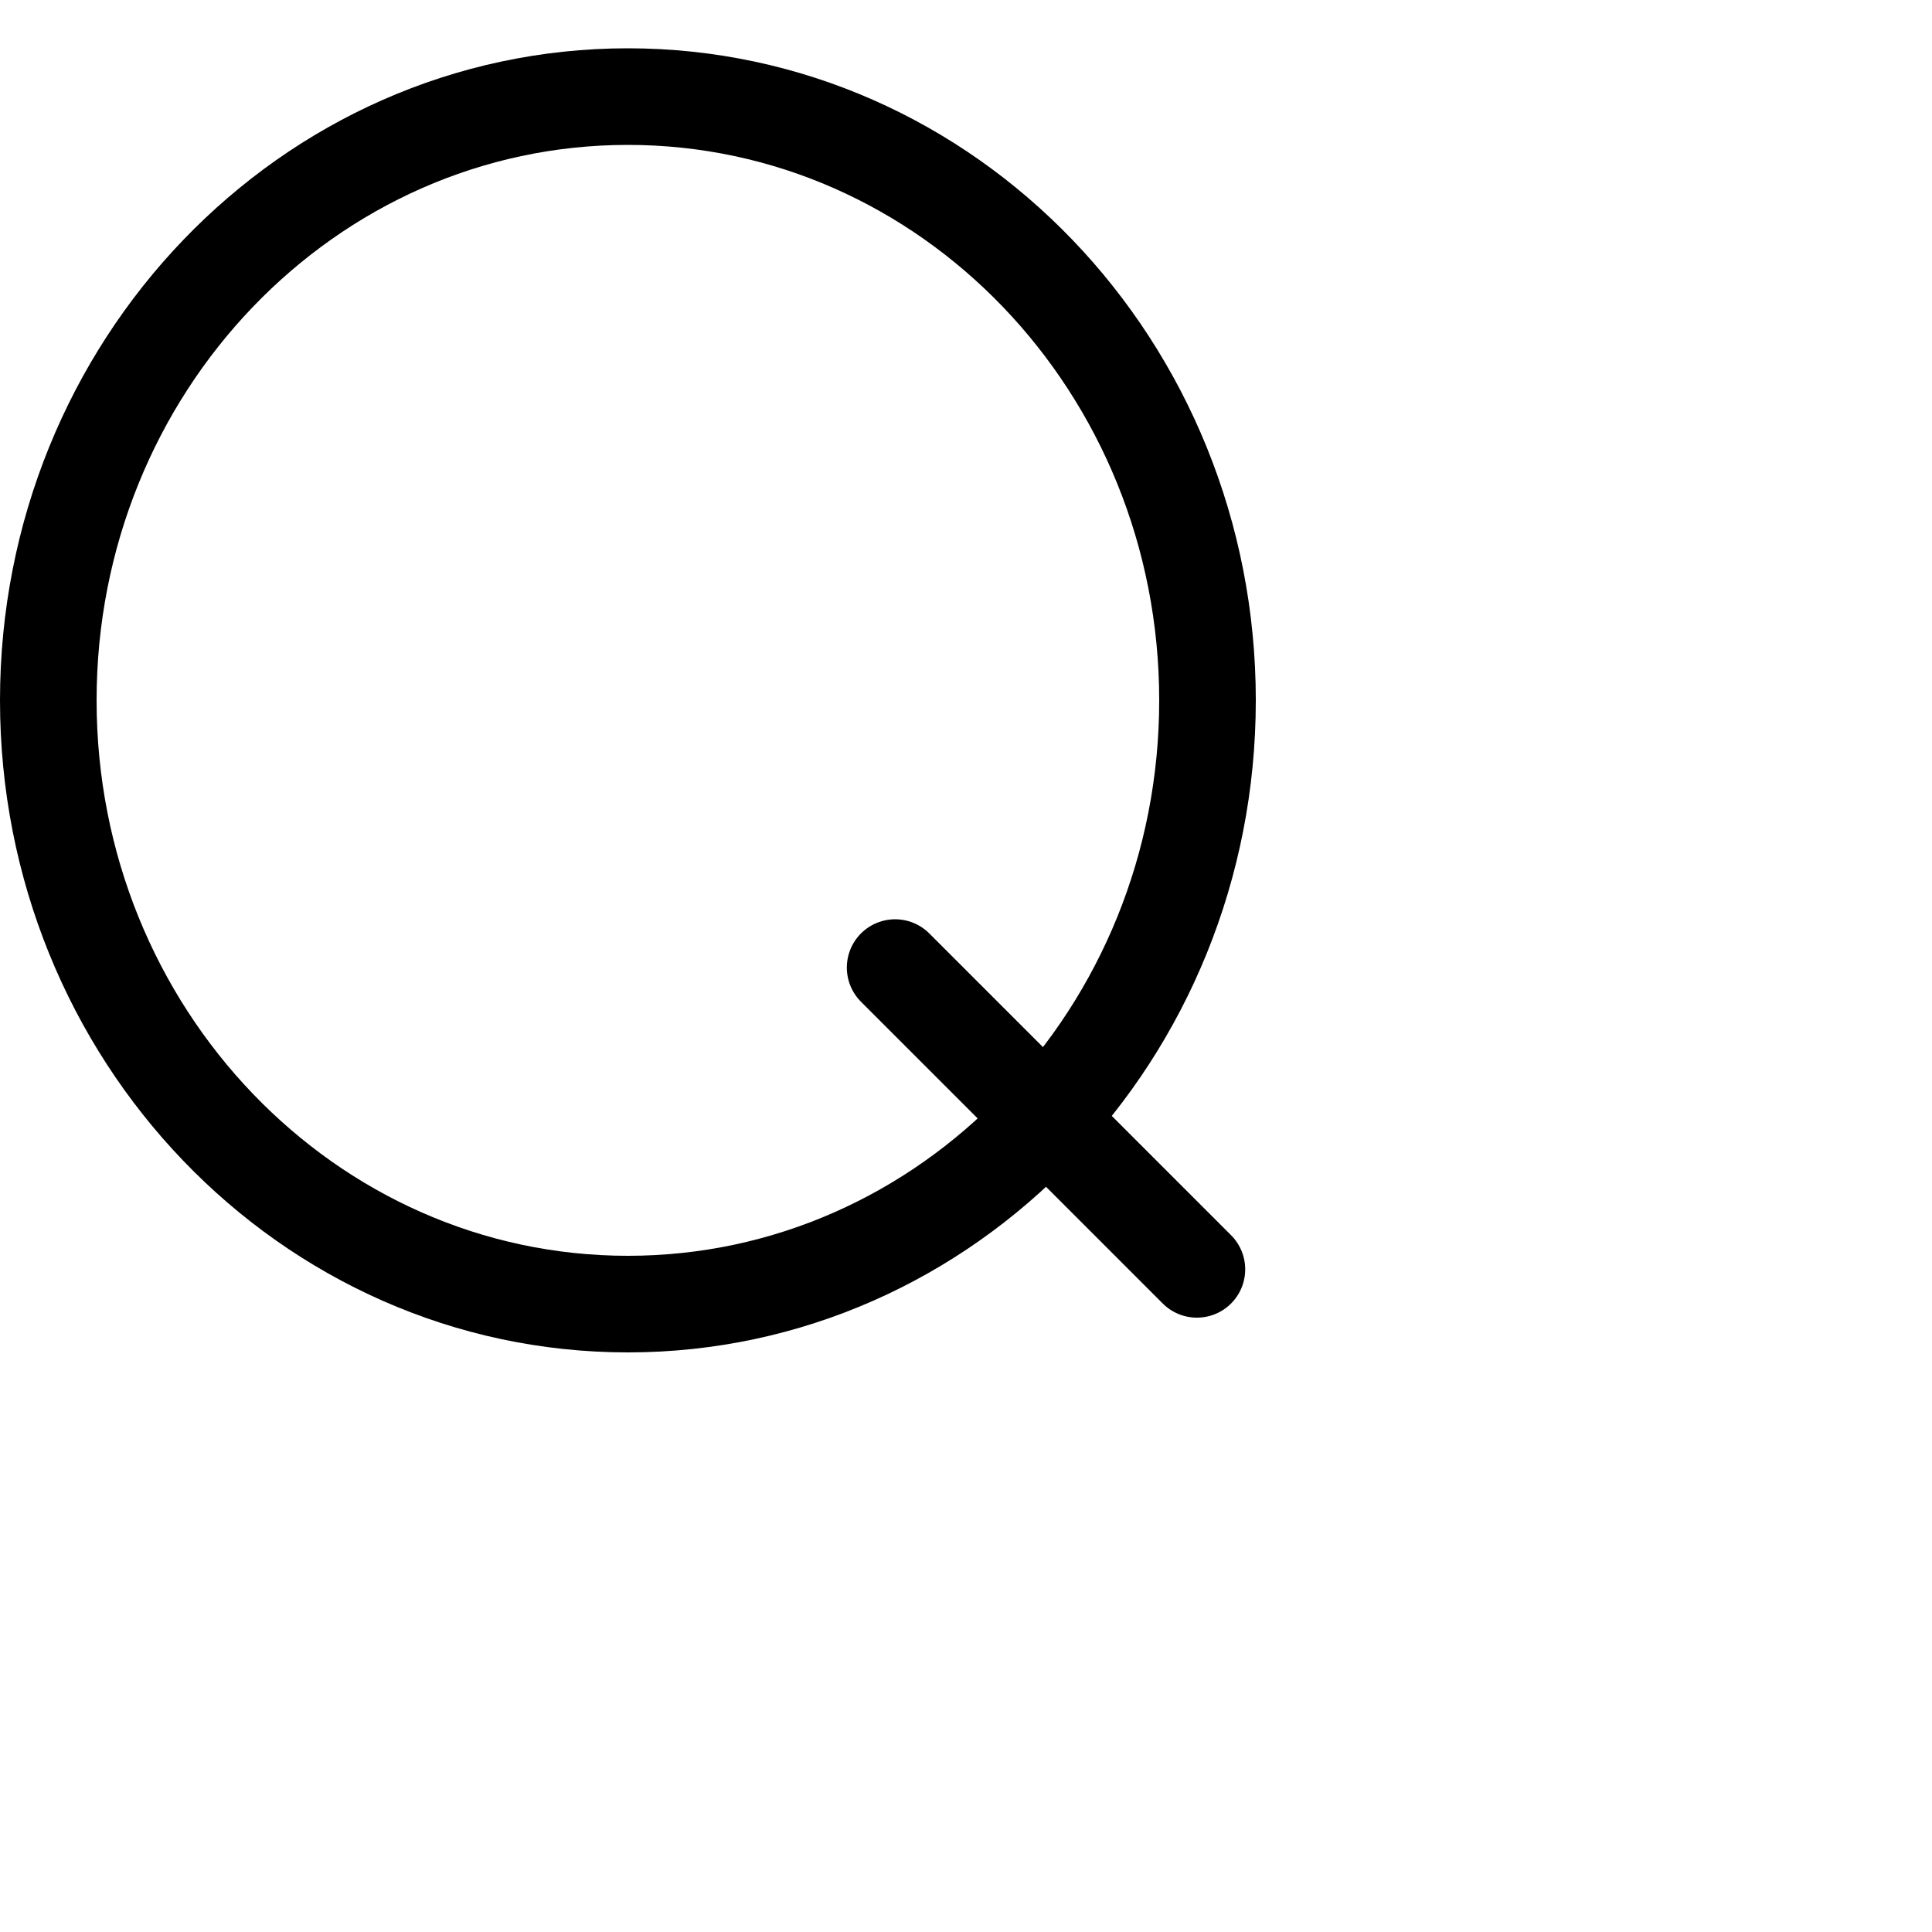
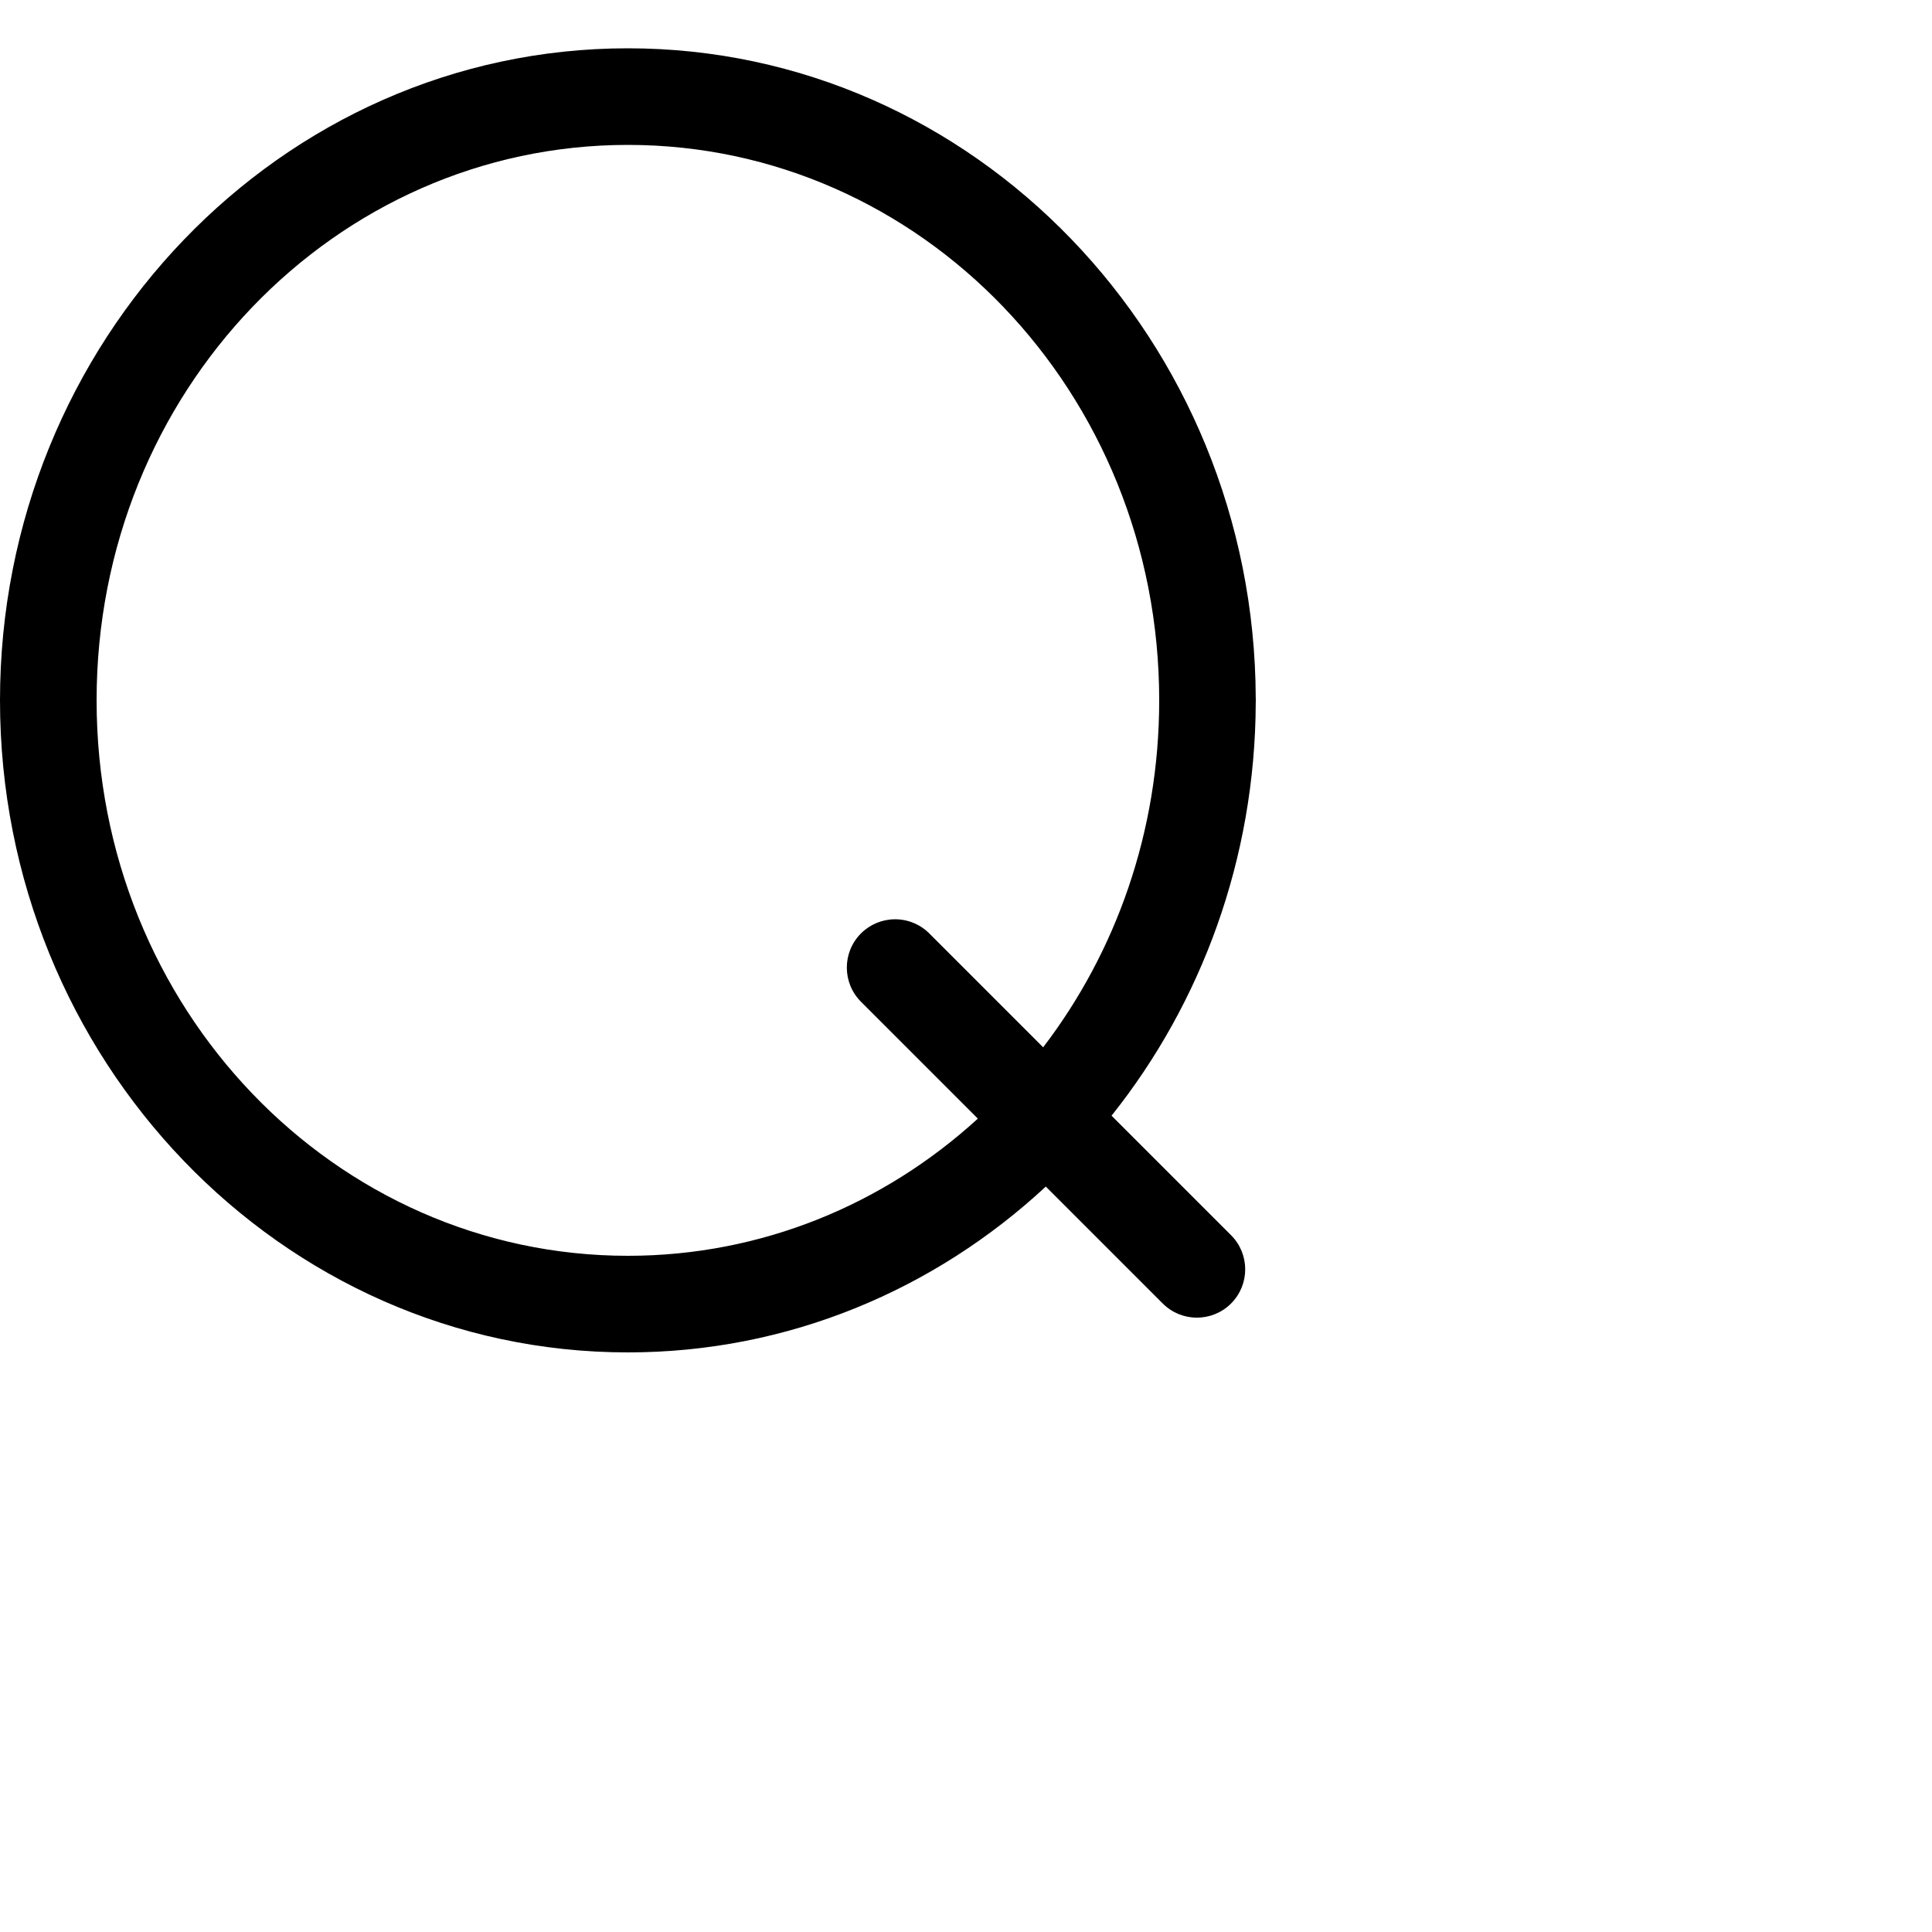
- <svg xmlns="http://www.w3.org/2000/svg" width="1000" height="1000" viewBox="0 0 1000 1000" version="1.1" id="svg8">
+ <svg xmlns="http://www.w3.org/2000/svg" id="svg8" version="1.1" viewBox="0 0 1000 1000" height="1000" width="1000">
  <defs id="defs2" />
-   <g id="layer1" style="display:inline">
-     <ellipse style="display:inline;fill:none;stroke:#000000;stroke-width:50;stroke-linecap:round;stroke-linejoin:round;stroke-opacity:1;paint-order:stroke fill markers" id="path9286" cx="325" cy="362.5" rx="300" ry="312.5" />
-     <path id="path10571" d="M 463.317,500.817 619.516,657.016" style="fill:none;stroke:#000000;stroke-width:50;stroke-linecap:round;stroke-linejoin:round;stroke-miterlimit:4;stroke-dasharray:none;stroke-opacity:1" />
+   <g style="display:inline" id="layer1">
+     <path d="M 325 25 C 145.241 25 0 176.94 0 362.5 C 2.0371789e-14 548.06 145.241 700 325 700 C 408.15 700 483.895 667.474 541.309 614.164 L 601.838 674.693 A 25 25 0 0 0 637.193 674.693 A 25 25 0 0 0 637.193 639.338 L 575.336 577.48 C 621.738 519.269 649.695 444.719 649.971 363.701 A 25 25 0 0 0 650 362.5 A 25 25 0 0 0 649.971 361.266 A 25 25 0 0 0 649.969 361.238 C 649.309 176.255 504.35 25 325 25 z M 325 75 C 476.611 75 600 202.882 600 362.5 C 600 430.64 577.502 492.985 539.934 542.078 L 480.994 483.139 A 25 25 0 0 0 463.189 475.816 A 25 25 0 0 0 445.639 483.139 A 25 25 0 0 0 445.639 518.494 L 506.137 578.992 C 457.715 623.26 394.312 650 325 650 C 173.389 650 50 522.118 50 362.5 C 50 202.882 173.389 75 325 75 z " style="color:#000000;font-style:normal;font-variant:normal;font-weight:normal;font-stretch:normal;font-size:medium;line-height:normal;font-family:sans-serif;font-variant-ligatures:normal;font-variant-position:normal;font-variant-caps:normal;font-variant-numeric:normal;font-variant-alternates:normal;font-variant-east-asian:normal;font-feature-settings:normal;font-variation-settings:normal;text-indent:0;text-align:start;text-decoration:none;text-decoration-line:none;text-decoration-style:solid;text-decoration-color:#000000;letter-spacing:normal;word-spacing:normal;text-transform:none;writing-mode:lr-tb;direction:ltr;text-orientation:mixed;dominant-baseline:auto;baseline-shift:baseline;text-anchor:start;white-space:normal;shape-padding:0;shape-margin:0;inline-size:0;clip-rule:nonzero;display:inline;overflow:visible;visibility:visible;isolation:auto;mix-blend-mode:normal;color-interpolation:sRGB;color-interpolation-filters:linearRGB;solid-color:#000000;solid-opacity:1;vector-effect:none;fill:#000000;fill-opacity:1;fill-rule:nonzero;stroke:none;stroke-width:50;stroke-linecap:round;stroke-linejoin:round;stroke-miterlimit:4;stroke-dasharray:none;stroke-dashoffset:0;stroke-opacity:1;paint-order:stroke fill markers;color-rendering:auto;image-rendering:auto;shape-rendering:auto;text-rendering:auto;enable-background:accumulate;stop-color:#000000;stop-opacity:1;opacity:1" id="path843" />
  </g>
</svg>
